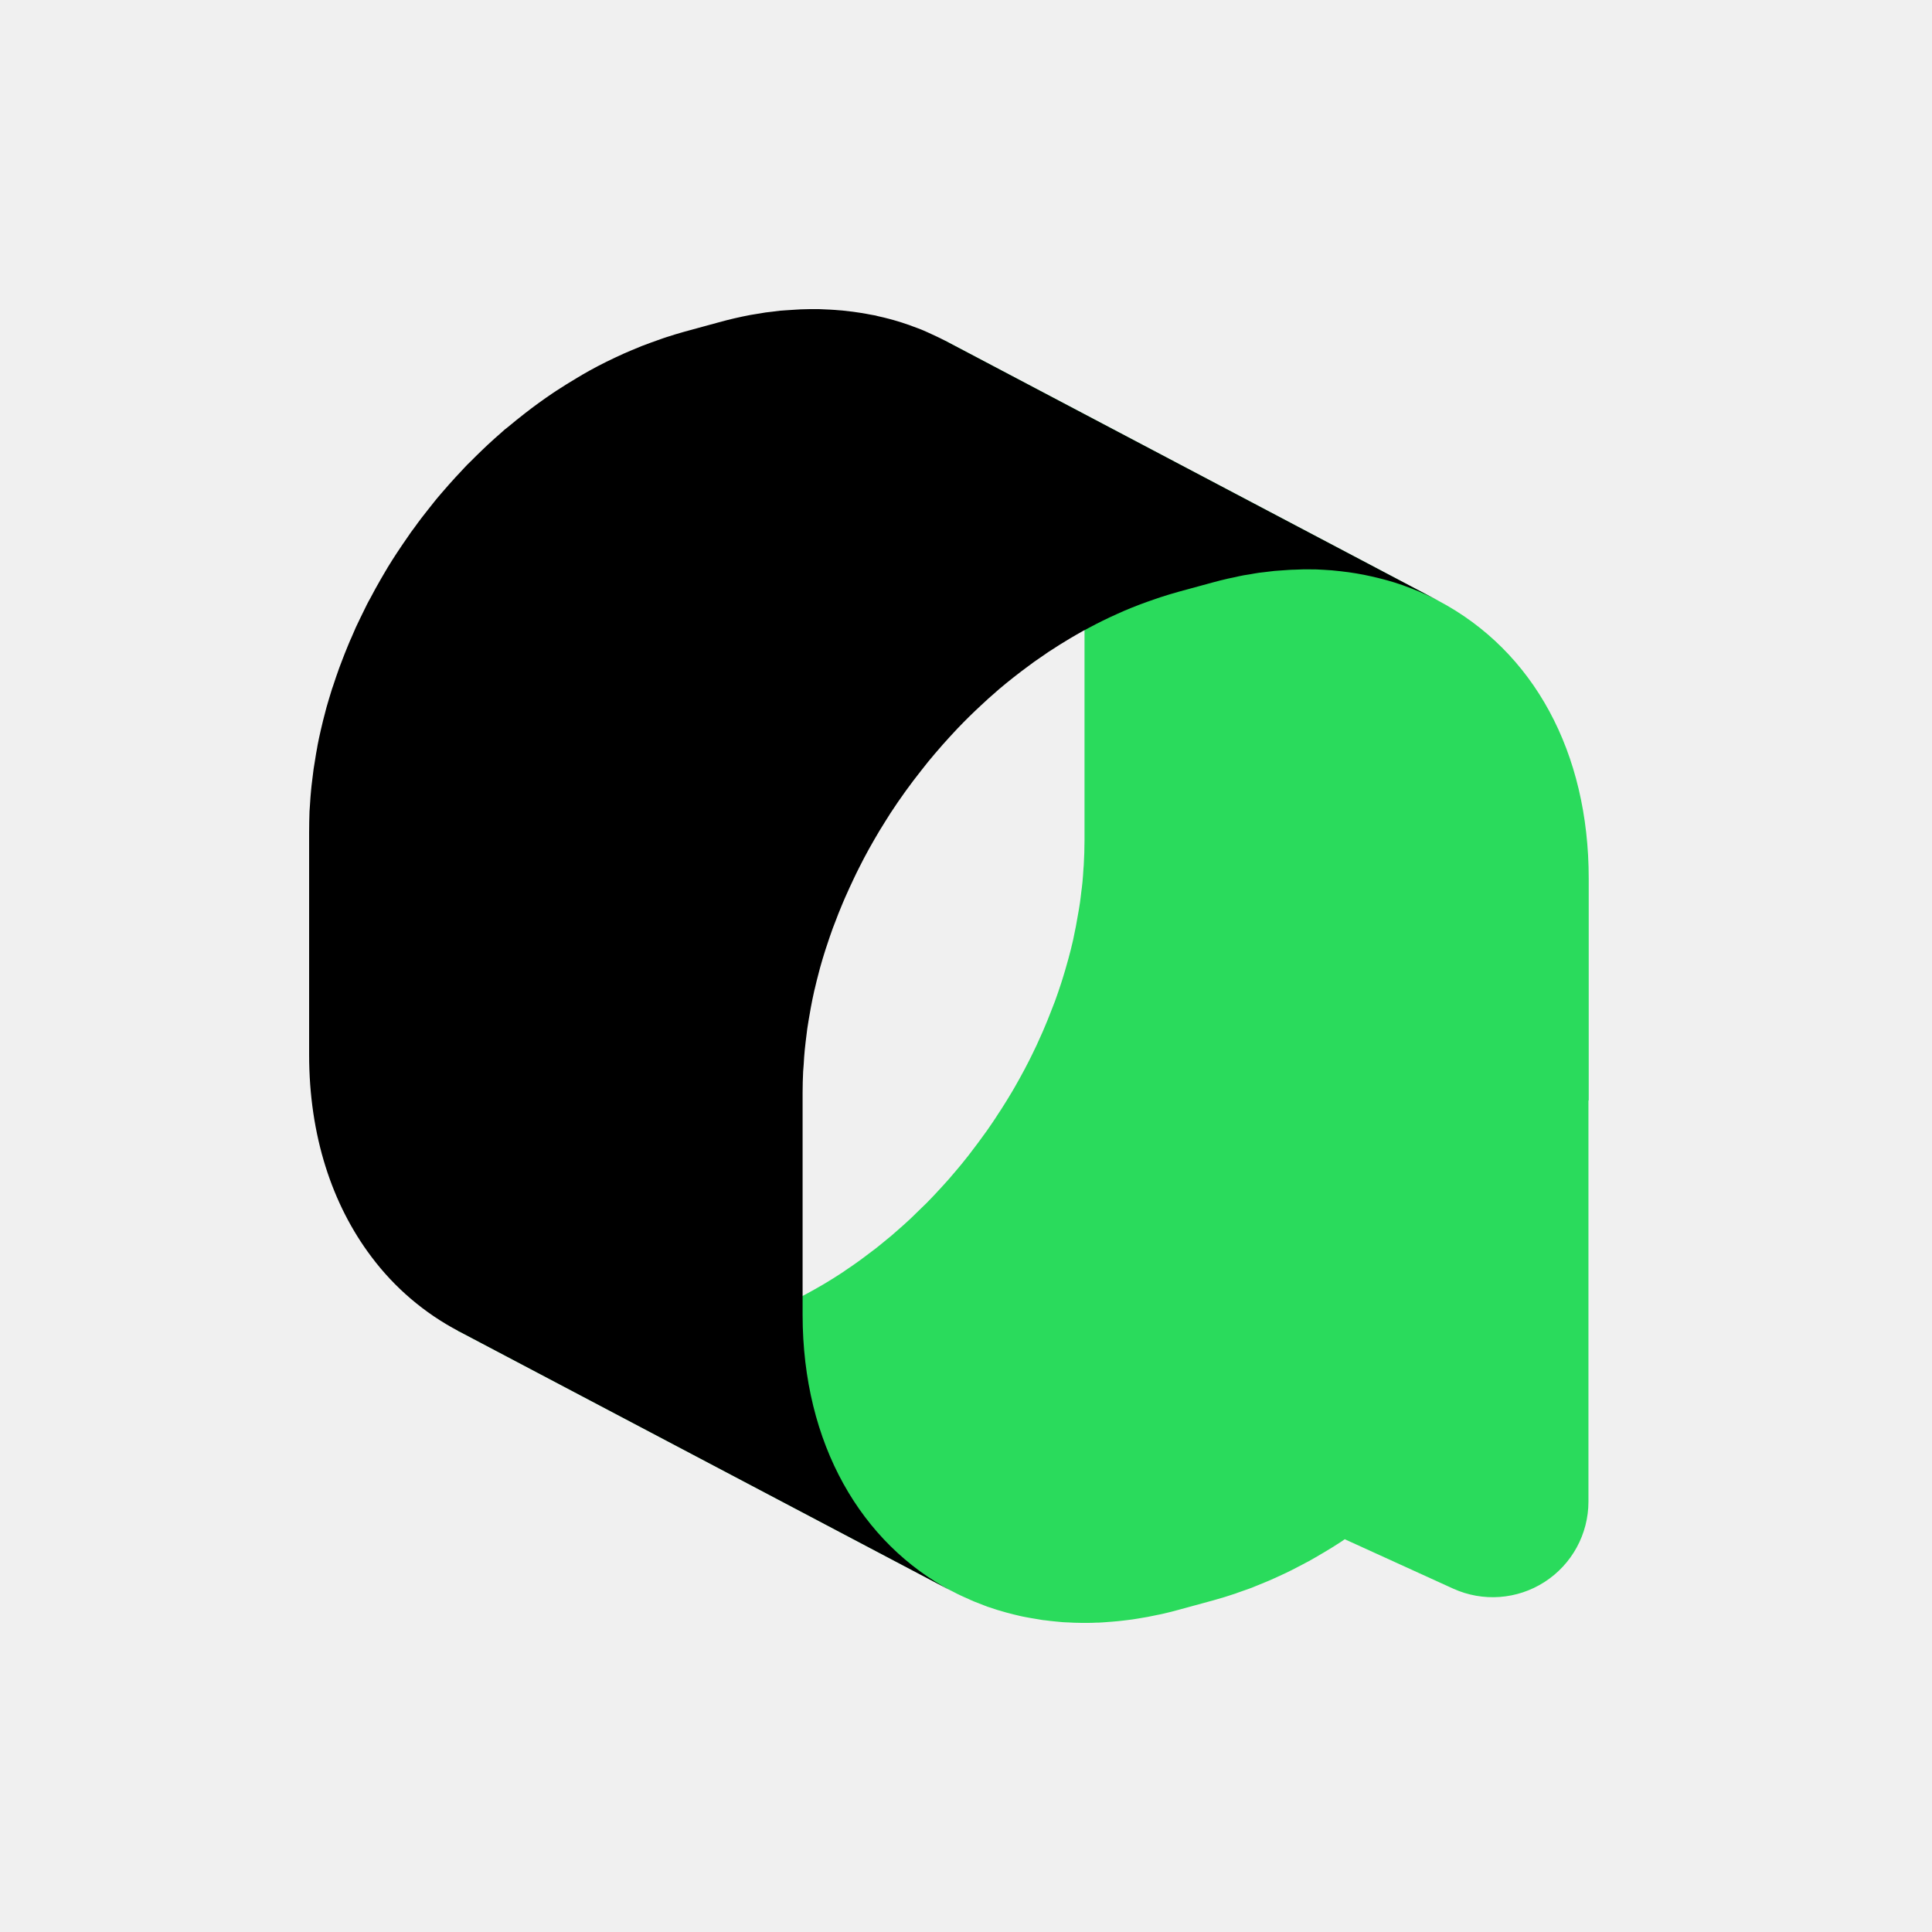
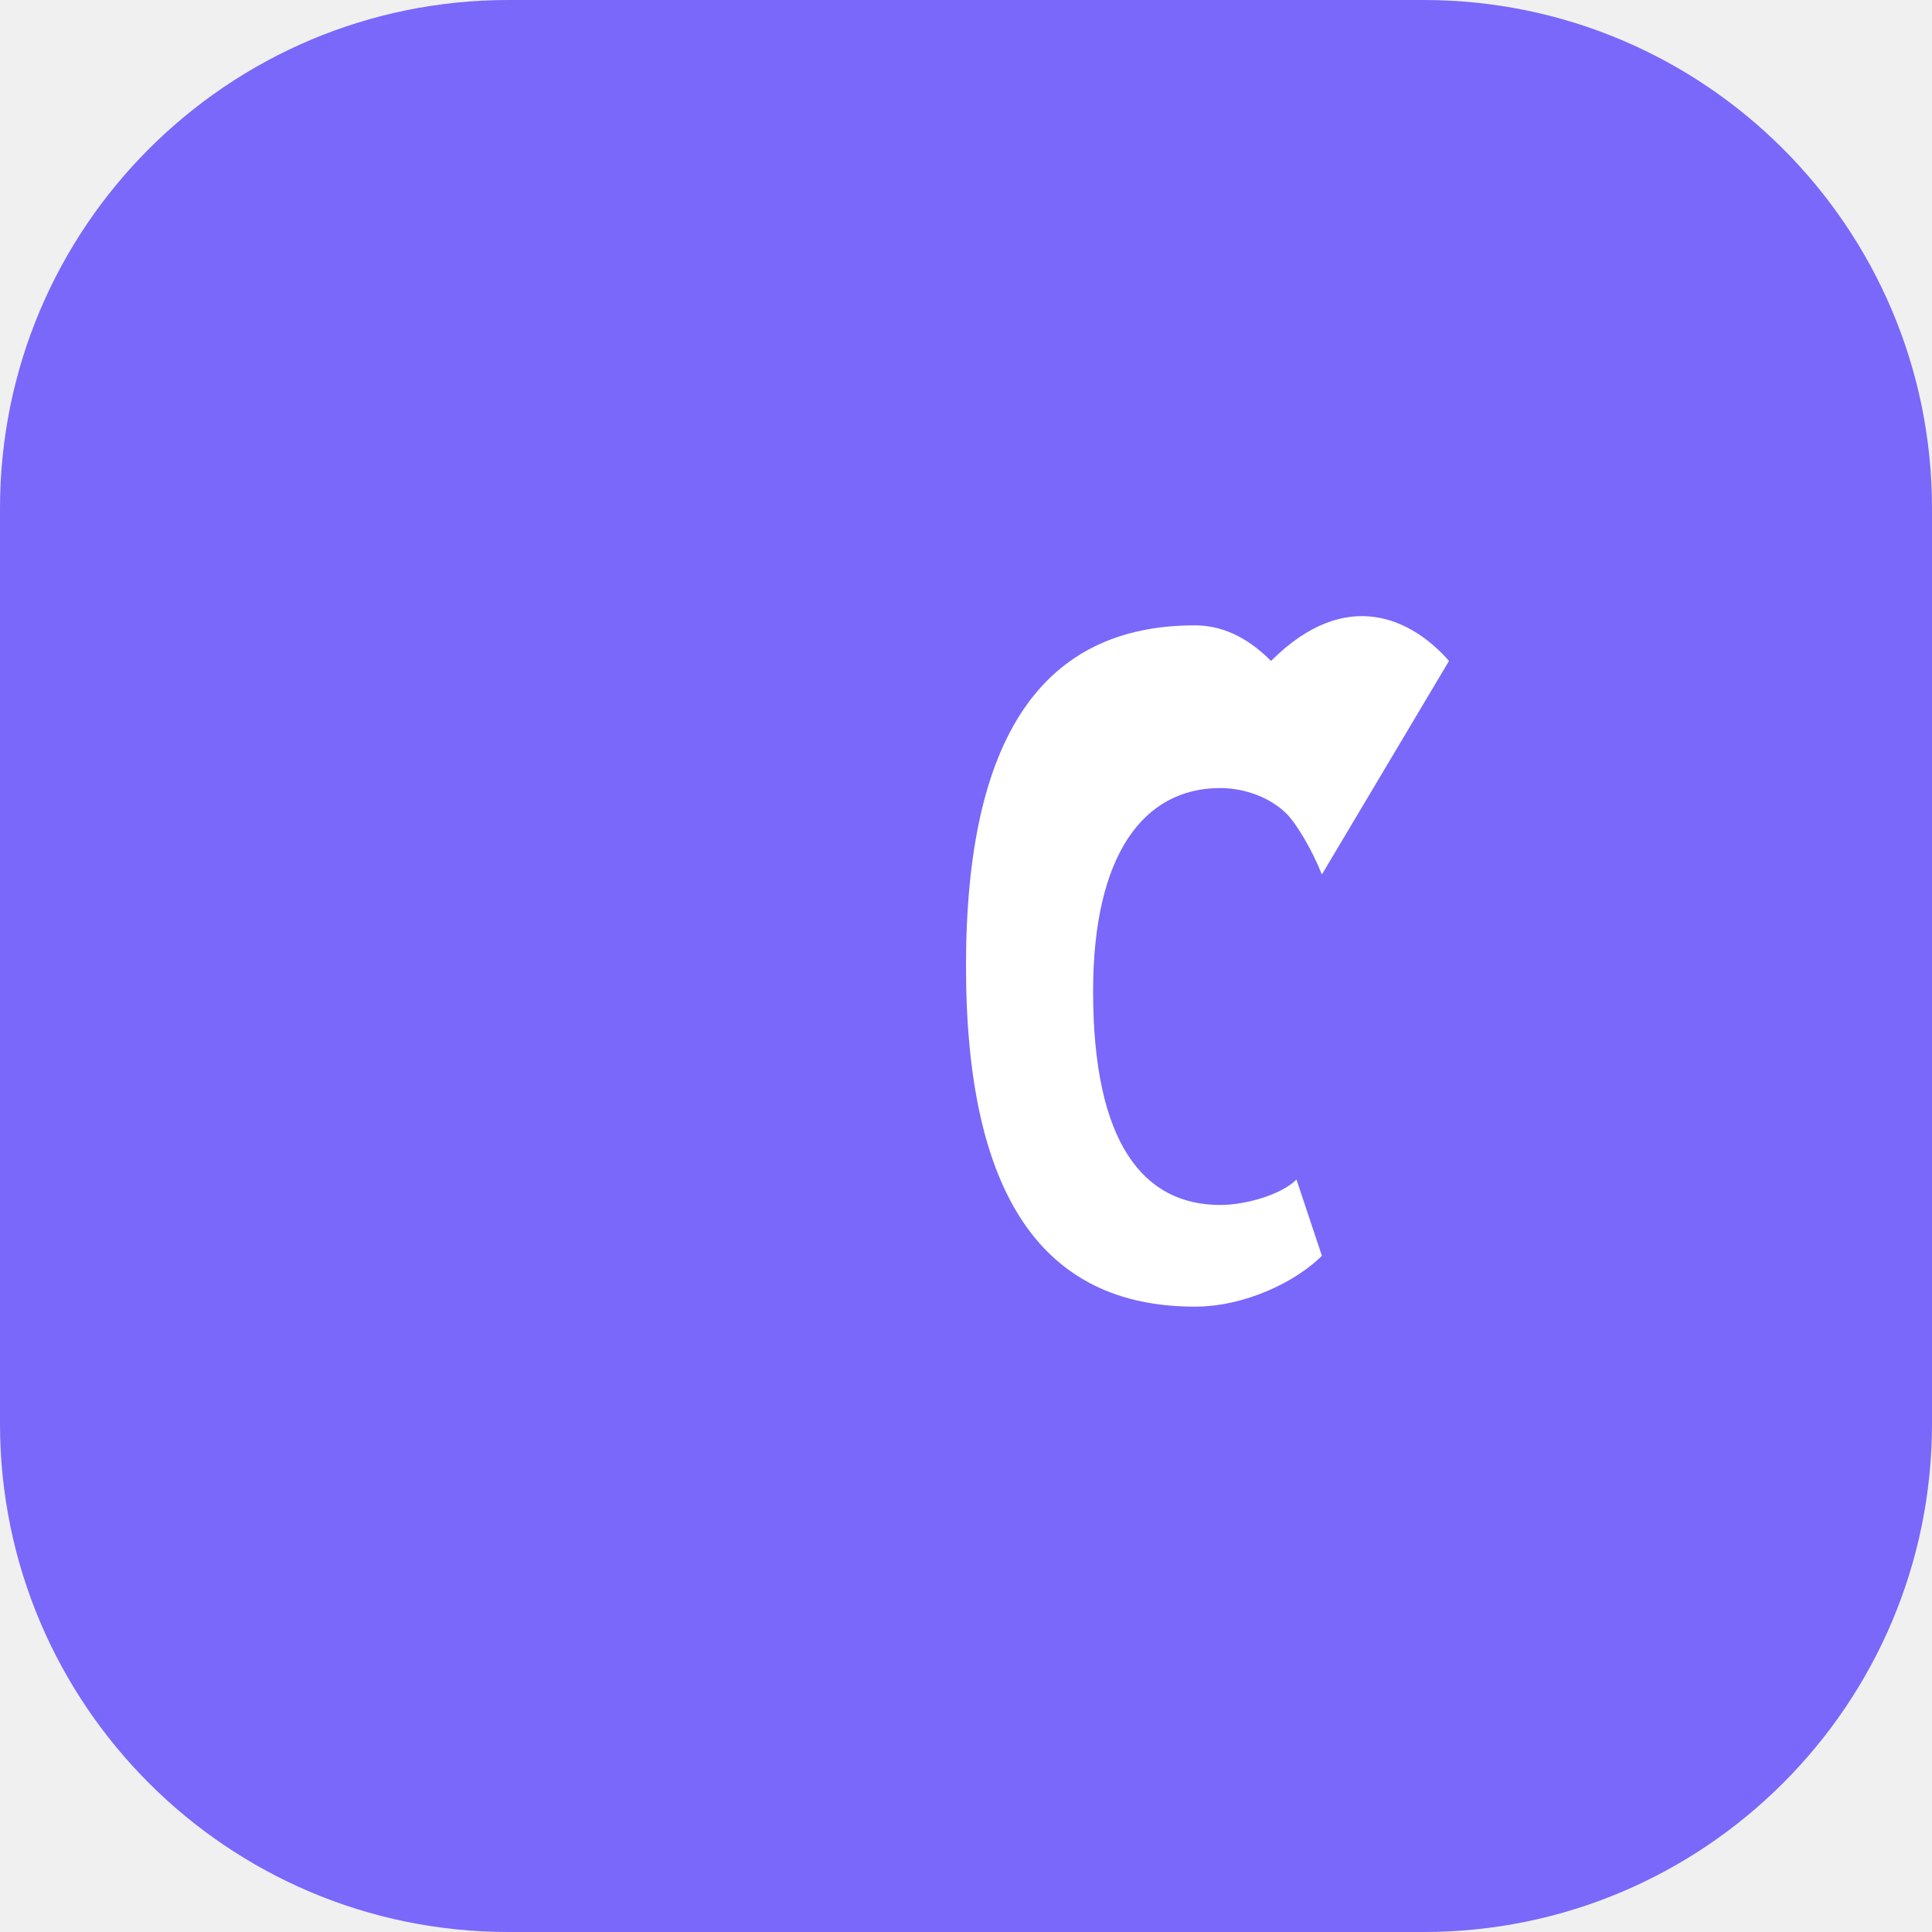
- <svg xmlns="http://www.w3.org/2000/svg" viewBox="0 0 24 24">
-   <g transform="translate(12 12) scale(0.68) translate(-12 -12)">
-     <path d="M23.376 14.458v-4.056c0-2.304-1.003-4.154-2.748-5.075L11.612.574l-.046.086-.045.086c1.68.886 2.644 2.673 2.644 4.902v4.056a7.928 7.928 0 01-.014.454l-.005.061c-.005.081-.01.164-.018.245a4.897 4.897 0 01-.011.1l-.01.076c-.008.068-.015.135-.025.203l-.018.113-.01.058a9.99 9.99 0 01-.098.513l-.007.03a7.209 7.209 0 01-.074.294l-.024.086c-.027.099-.056.197-.087.296l-.027.085a9.592 9.592 0 01-.111.323l-.033.085-.018.046c-.032.082-.064.166-.098.248-.019.048-.04.096-.061.145l-.007.017a6 6 0 01-.084.187c-.024.056-.05.11-.077.165-.03.061-.058.122-.089.182a9.423 9.423 0 01-.176.332c-.03.056-.062.111-.094.167-.031.053-.062.108-.095.16-.033.055-.066.11-.101.164-.033.053-.065.104-.1.155-.034.055-.07.107-.111.169l-.099.144a15.193 15.193 0 01-.34.457c-.04.05-.08.102-.121.151l-.107.128-.007.008a6.987 6.987 0 01-.262.298l-.149.16-.116.12a9.562 9.562 0 01-.204.198l-.03.03-.072.069a9.05 9.05 0 01-.263.235l-.025.022-.029.026-.042.035a11.7 11.7 0 01-.22.18l-.07.055-.018.013a8.904 8.904 0 01-.194.146c-.029.02-.057.042-.086.063a7.7 7.7 0 01-.22.152l-.057.04a8.865 8.865 0 01-.293.185l-.062.037a10.424 10.424 0 01-.307.173l-.037.02-.196.103-.108.052-.012.006a6.196 6.196 0 01-.315.143c-.065.028-.13.054-.196.08l-.035.014-.086.034c-.07.026-.143.05-.215.075l-.039.014-.064.023a8.056 8.056 0 01-.323.097l-.63.173a7.285 7.285 0 01-.33.08l-.07.015c-.053.012-.104.023-.157.032l-.065.011-.085.015a2.332 2.332 0 01-.194.027l-.085.01a4.715 4.715 0 01-.16.018l-.034.003a4.861 4.861 0 01-.246.016h-.033a2.714 2.714 0 01-.155.005h-.106a3.384 3.384 0 01-.225-.007H4.86l-.15-.012-.066-.006a5.586 5.586 0 01-.187-.02l-.04-.005a5.14 5.14 0 01-.219-.035l-.054-.01a6.943 6.943 0 01-.347-.082l-.03-.008-.038-.01a5.034 5.034 0 01-.269-.086l-.063-.023a4.216 4.216 0 01-.188-.073l-.071-.031-.016-.007a4.959 4.959 0 01-.16-.074l-.026-.013a.164.164 0 00-.014-.007l-.671-.351.486.486h.016l8.995 4.742.093.048.03.014.02.01c.056.026.111.052.169.076l.016.008.073.032.195.076.022.008a.718.718 0 01.03.012l.014.004a4.693 4.693 0 00.323.1l.027.007c.073.02.147.038.22.055l.018.004.027.006.066.013.088.016c.075.014.15.026.226.038l.042.004c.064.009.128.016.193.022l.126.012.06.003.05.002.098.005c.046.002.094.002.14.003h.12c.05 0 .1-.002.161-.005h.033l.07-.004a6.17 6.17 0 00.184-.014l.033-.003a.753.753 0 00.058-.005l.108-.012.081-.01.08-.01.129-.021.082-.014.071-.012c.054-.01.107-.021.16-.033l.066-.013.059-.013c.096-.022.192-.046.287-.073l.63-.172a7.354 7.354 0 00.397-.122l.04-.015c.075-.025.149-.051.222-.078.032-.011.062-.024.093-.037l.03-.012c.067-.027.135-.054.2-.082l.128-.056.195-.09.021-.01.102-.05c.068-.034.135-.069.202-.105l.037-.02.073-.038c.08-.044.16-.092.24-.139l.026-.015a8.086 8.086 0 00.322-.2l.065-.045 1.98.902a1.748 1.748 0 002.472-1.59v-7.33l.004.004z" fill="#2ADB5C" />
-     <path d="M11.617.576a3.904 3.904 0 00-.093-.047c-.016-.009-.033-.016-.05-.024a5.854 5.854 0 00-.166-.077l-.09-.04a4.094 4.094 0 00-.194-.074c-.017-.006-.035-.015-.053-.02l-.013-.005a5.18 5.18 0 00-.277-.088l-.07-.019a4.034 4.034 0 00-.219-.053c-.015-.003-.03-.008-.044-.012L10.253.1l-.057-.011a5.177 5.177 0 00-.225-.036L9.928.047a5.972 5.972 0 00-.191-.022L9.669.02a1.33 1.33 0 00-.058-.005L9.515.009a4.058 4.058 0 00-.111-.005C9.354 0 9.304 0 9.254 0h-.109c-.052 0-.106.004-.16.004L8.884.01A5.32 5.32 0 008.7.022l-.083.006h-.008c-.05.005-.1.013-.15.019l-.12.014c-.056.008-.112.018-.169.028-.037.006-.074.011-.11.018a7.054 7.054 0 00-.572.133l-.63.172c-.111.031-.22.064-.33.1-.037.011-.072.025-.108.037a12.91 12.91 0 00-.345.126c-.067.027-.133.054-.2.083l-.128.055a11.916 11.916 0 00-.318.15 7.376 7.376 0 00-.311.163c-.082.045-.16.092-.24.14a9.424 9.424 0 00-.35.218l-.016.01-.06.04a9.242 9.242 0 00-.51.37 12.54 12.54 0 00-.315.254l-.043.034-.01.007-.045.041c-.09.078-.18.158-.268.24l-.106.101c-.07.067-.139.135-.207.204l-.056.054-.063.067-.153.164-.12.133-.148.17c-.024.03-.049.057-.073.086l-.043.053a5.96 5.96 0 00-.123.155l-.118.151c-.04.053-.08.106-.118.16l-.075.101-.038.056-.107.155-.11.164a9.91 9.91 0 00-.168.265c-.012.02-.023.043-.037.063a12.43 12.43 0 00-.192.335l-.09.168c-.019.034-.04.07-.057.105-.011.022-.02.043-.032.065l-.092.188-.08.167a19.15 19.15 0 00-.083.192c-.017.038-.035.076-.05.115-.008.016-.014.034-.021.051-.035.083-.067.167-.1.253l-.051.134c-.04.11-.077.22-.113.33l-.02.057c0 .002 0 .005-.002.007l-.008.026c-.032.1-.06.2-.09.301l-.023.089c-.027.1-.052.2-.075.301l-.007.03a7.63 7.63 0 00-.057.267l-.008.048c-.015.074-.026.148-.038.223L.082 8.4c-.011.078-.02.156-.029.234-.006.051-.013.103-.017.154a6.57 6.57 0 00-.02.26c-.003.044-.007.086-.009.13-.004.128-.007.257-.007.386v4.056c0 1.478.42 2.741 1.138 3.692A4.75 4.75 0 002.73 18.67l9.015 4.753c-1.656-.874-2.728-2.685-2.73-5.051v-4.056c0-.13.004-.26.01-.39.002-.043.006-.085.01-.128.005-.088.01-.174.019-.261l.017-.155c.01-.077.018-.155.029-.234l.026-.164c.013-.074.025-.15.039-.223.02-.105.04-.21.064-.313l.008-.031c.023-.1.048-.201.075-.301l.023-.088c.028-.1.058-.202.09-.302l.008-.025.021-.063c.036-.11.073-.22.113-.33l.052-.134c.031-.085.065-.169.1-.253.022-.056.047-.111.07-.166a13.856 13.856 0 01.164-.358c.03-.063.06-.126.092-.188l.088-.172a9.22 9.22 0 01.187-.338l.096-.164c.034-.057.069-.112.104-.168l.1-.159a10.49 10.49 0 01.567-.786l.123-.155.116-.139c.05-.057.098-.115.148-.171a14.092 14.092 0 01.272-.297 9.706 9.706 0 01.432-.425c.088-.083.177-.163.268-.241l.054-.048a10.08 10.08 0 01.553-.435l.092-.068c.075-.053.15-.105.226-.156.019-.013.038-.028.06-.04a9.18 9.18 0 01.362-.227c.08-.047.16-.094.241-.139l.11-.058a7.643 7.643 0 01.521-.256l.126-.056a7.509 7.509 0 01.546-.208l.107-.037c.11-.036.22-.069.33-.1l.63-.172c.095-.026.191-.05.287-.072l.097-.02c.062-.014.125-.029.187-.04l.114-.018c.055-.01.11-.02.166-.028.04-.006.08-.01.12-.014.053-.007.105-.014.157-.019l.083-.006c.061-.005.123-.01.184-.013.034-.003.067-.003.101-.004l.16-.006h.11a3.187 3.187 0 01.261.008l.153.01.067.007c.064.006.128.013.192.022l.043.005a5.232 5.232 0 01.281.047l.141.03c.073.016.146.035.218.053l.07.019c.094.026.187.055.278.087l.067.025a4.326 4.326 0 01.449.19l.143.072L11.617.576z" />
-   </g>
+ <svg xmlns="http://www.w3.org/2000/svg" width="38" height="38" viewBox="0 0 38 38" fill="none">
+   <rect width="38" height="38" rx="10" fill="#7968FA" />
+   <path d="M25 13C24.5 12.5 24 12.3 23.5 12.3C20.5 12.3 19 14.5 19 19C19 23.5 20.5 25.7 23.5 25.7C24.5 25.7 25.5 25.2 26 24.7L25.5 23.2C25.2 23.5 24.5 23.7 24 23.7C22.5 23.7 21.5 22.5 21.5 19.5C21.5 16.8 22.5 15.5 24 15.5C24.5 15.5 25 15.7 25.3 16C25.5 16.2 25.8 16.7 26 17.2L28.5 13C27.8 12.2 26.5 11.5 25 13Z" fill="white" />
</svg>
